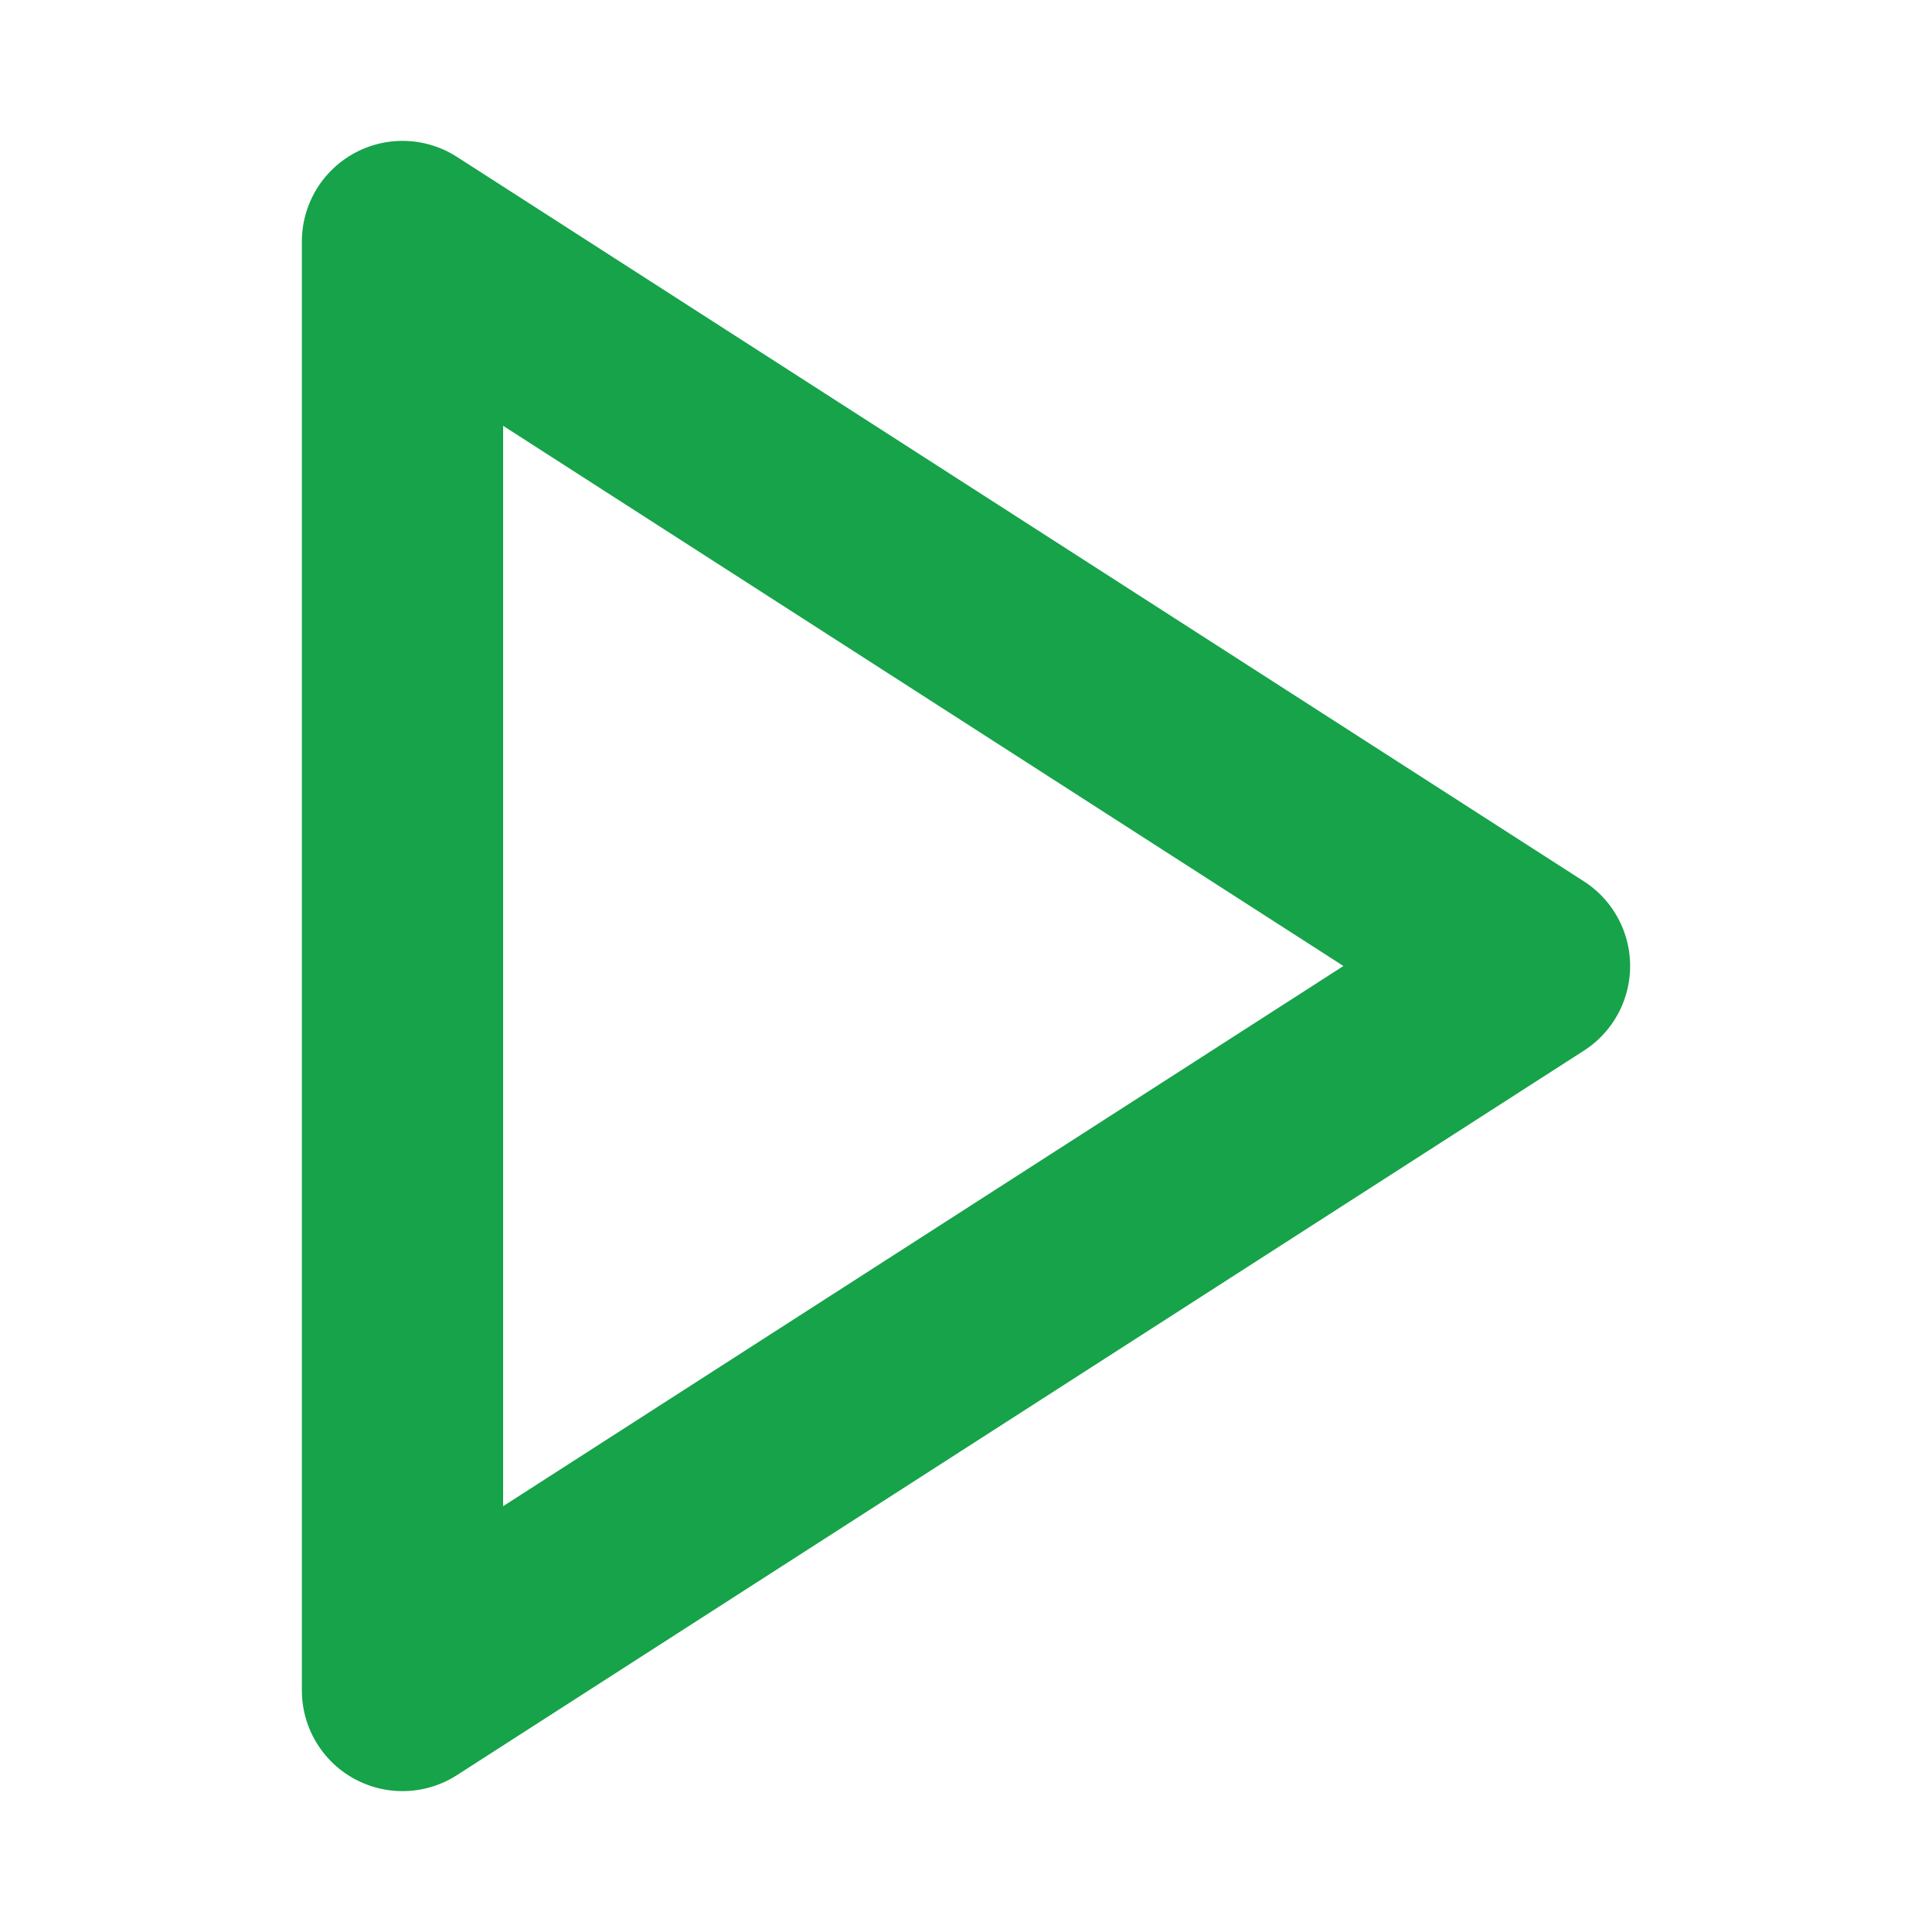
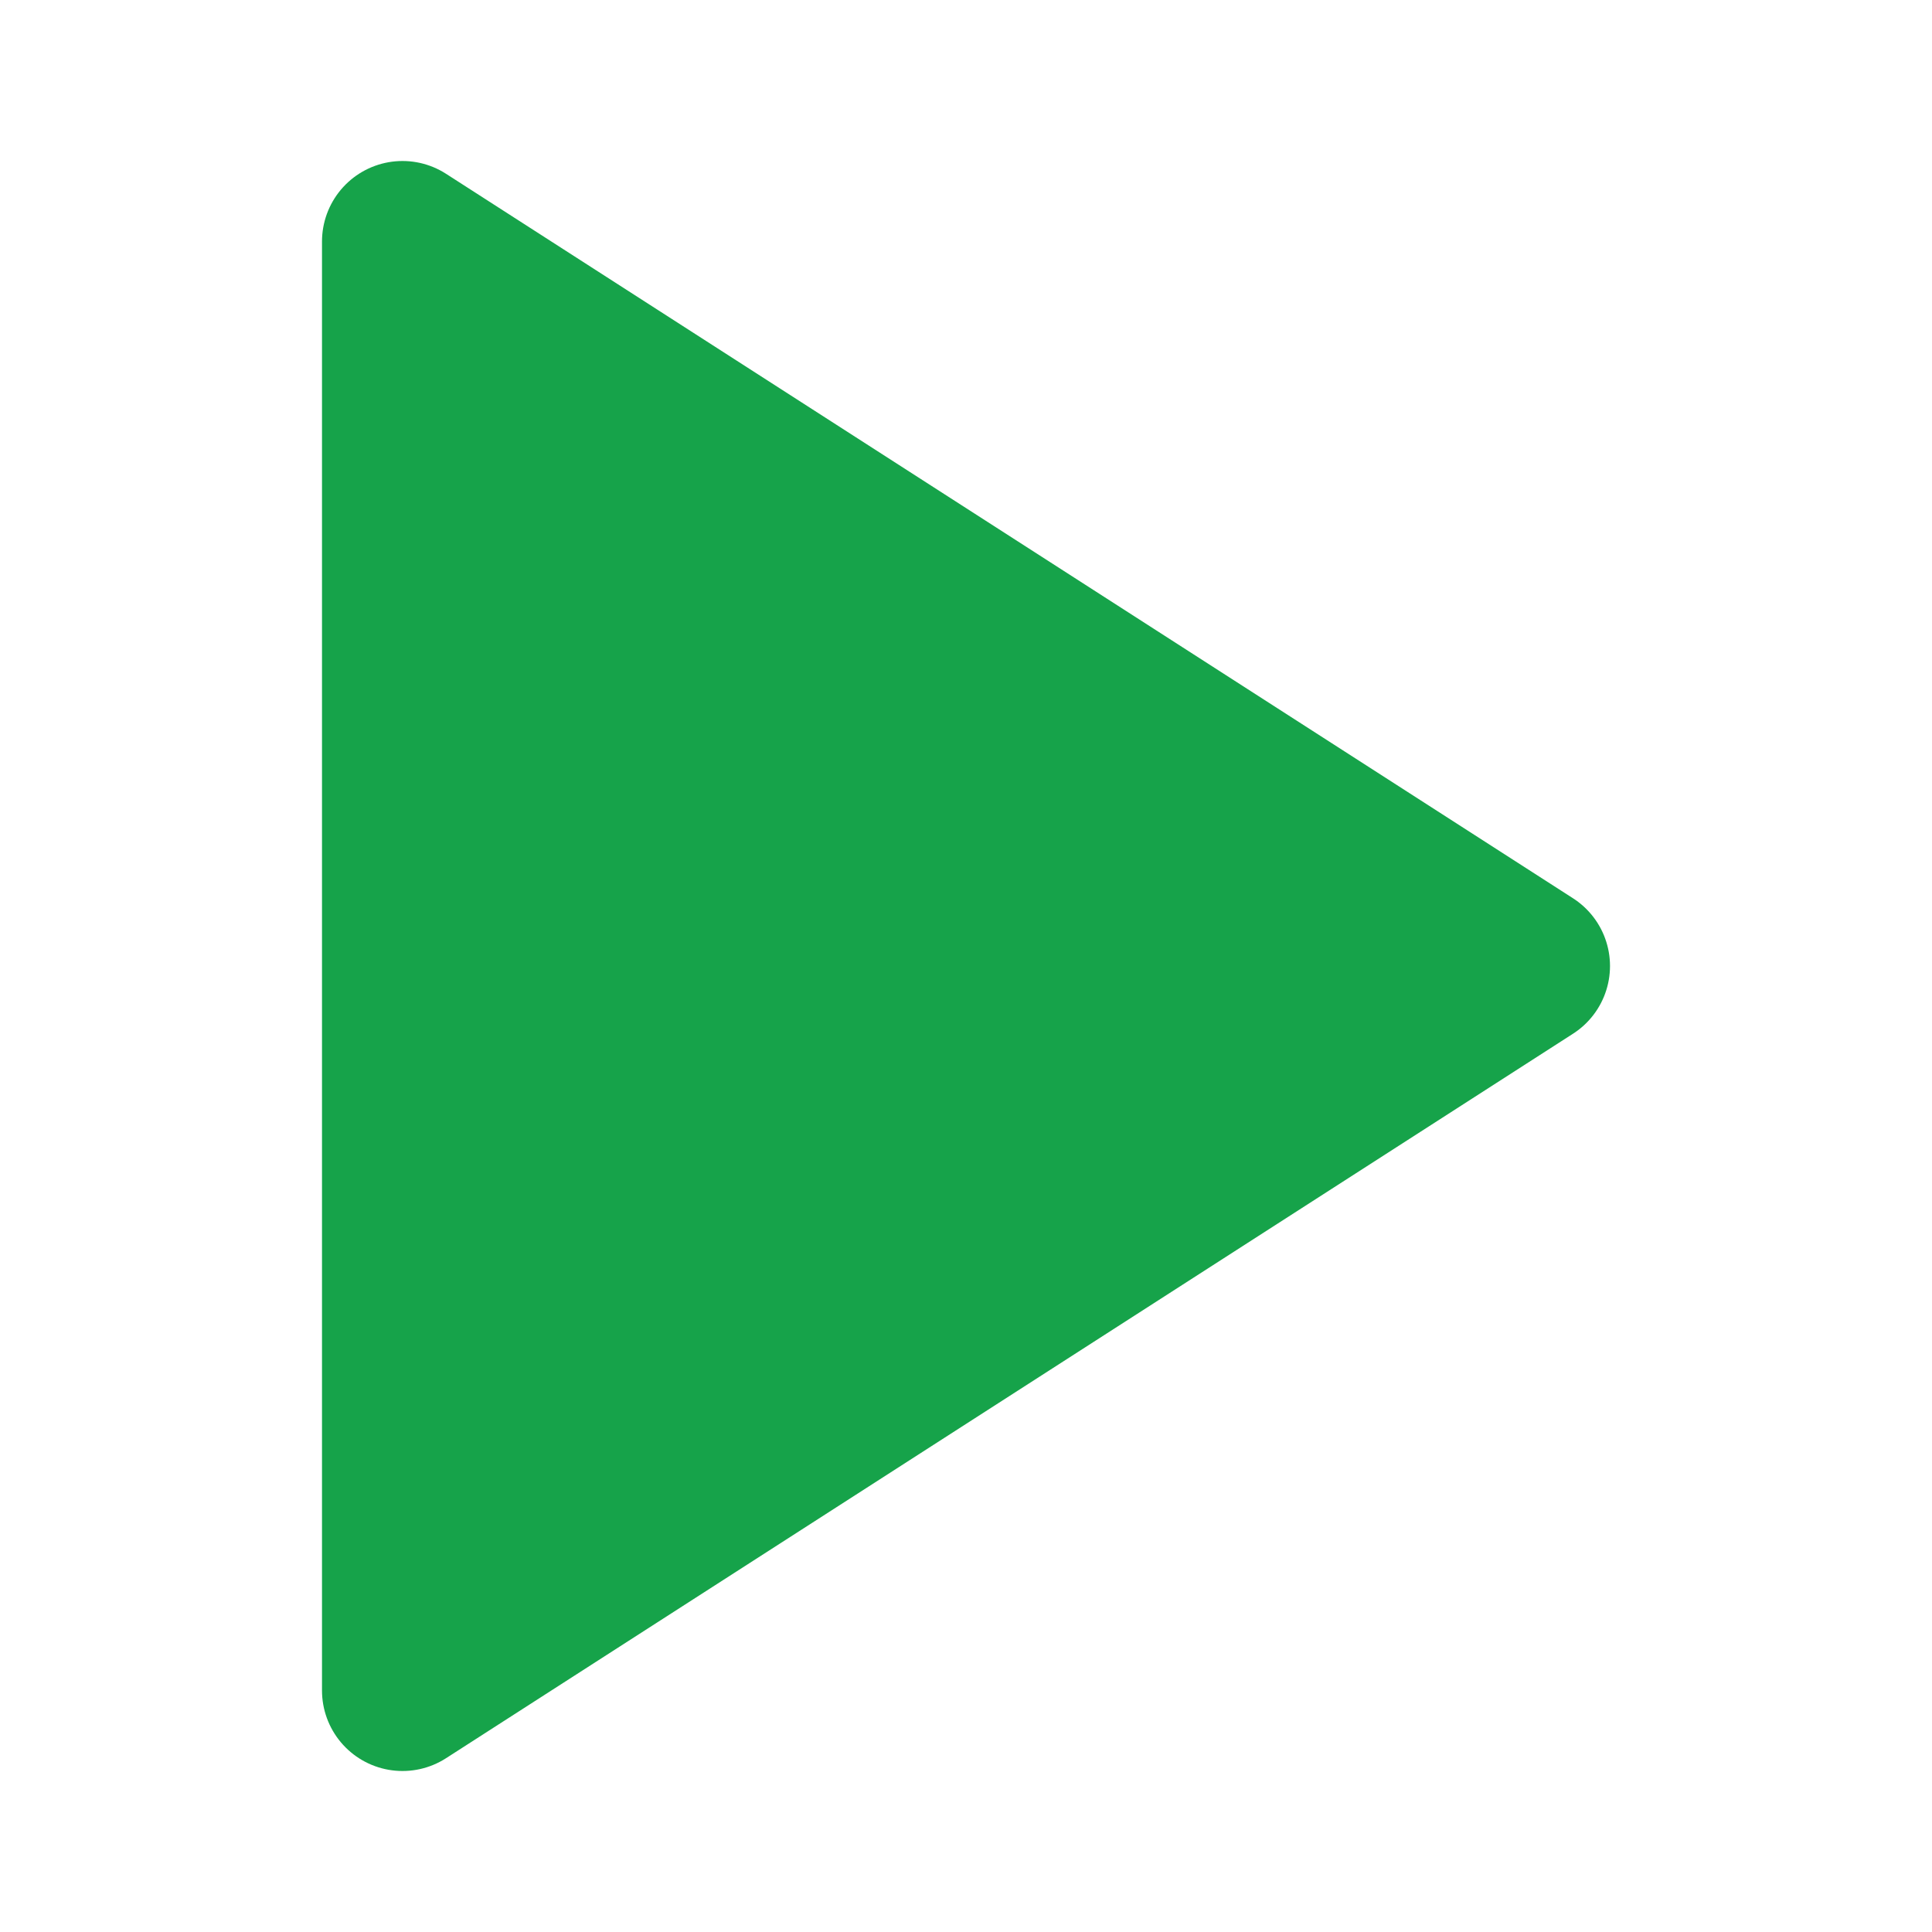
- <svg xmlns="http://www.w3.org/2000/svg" width="32" height="32" viewBox="0 0 24 24" fill="none" stroke="#16A34A" stroke-width="2.5" stroke-linecap="round" stroke-linejoin="round">
+ <svg xmlns="http://www.w3.org/2000/svg" width="32" height="32" viewBox="0 0 24 24" fill="#16A34A" stroke="#16A34A" stroke-width="2" stroke-linecap="round" stroke-linejoin="round">
  <polygon points="5 3 19 12 5 21 5 3" />
</svg>
